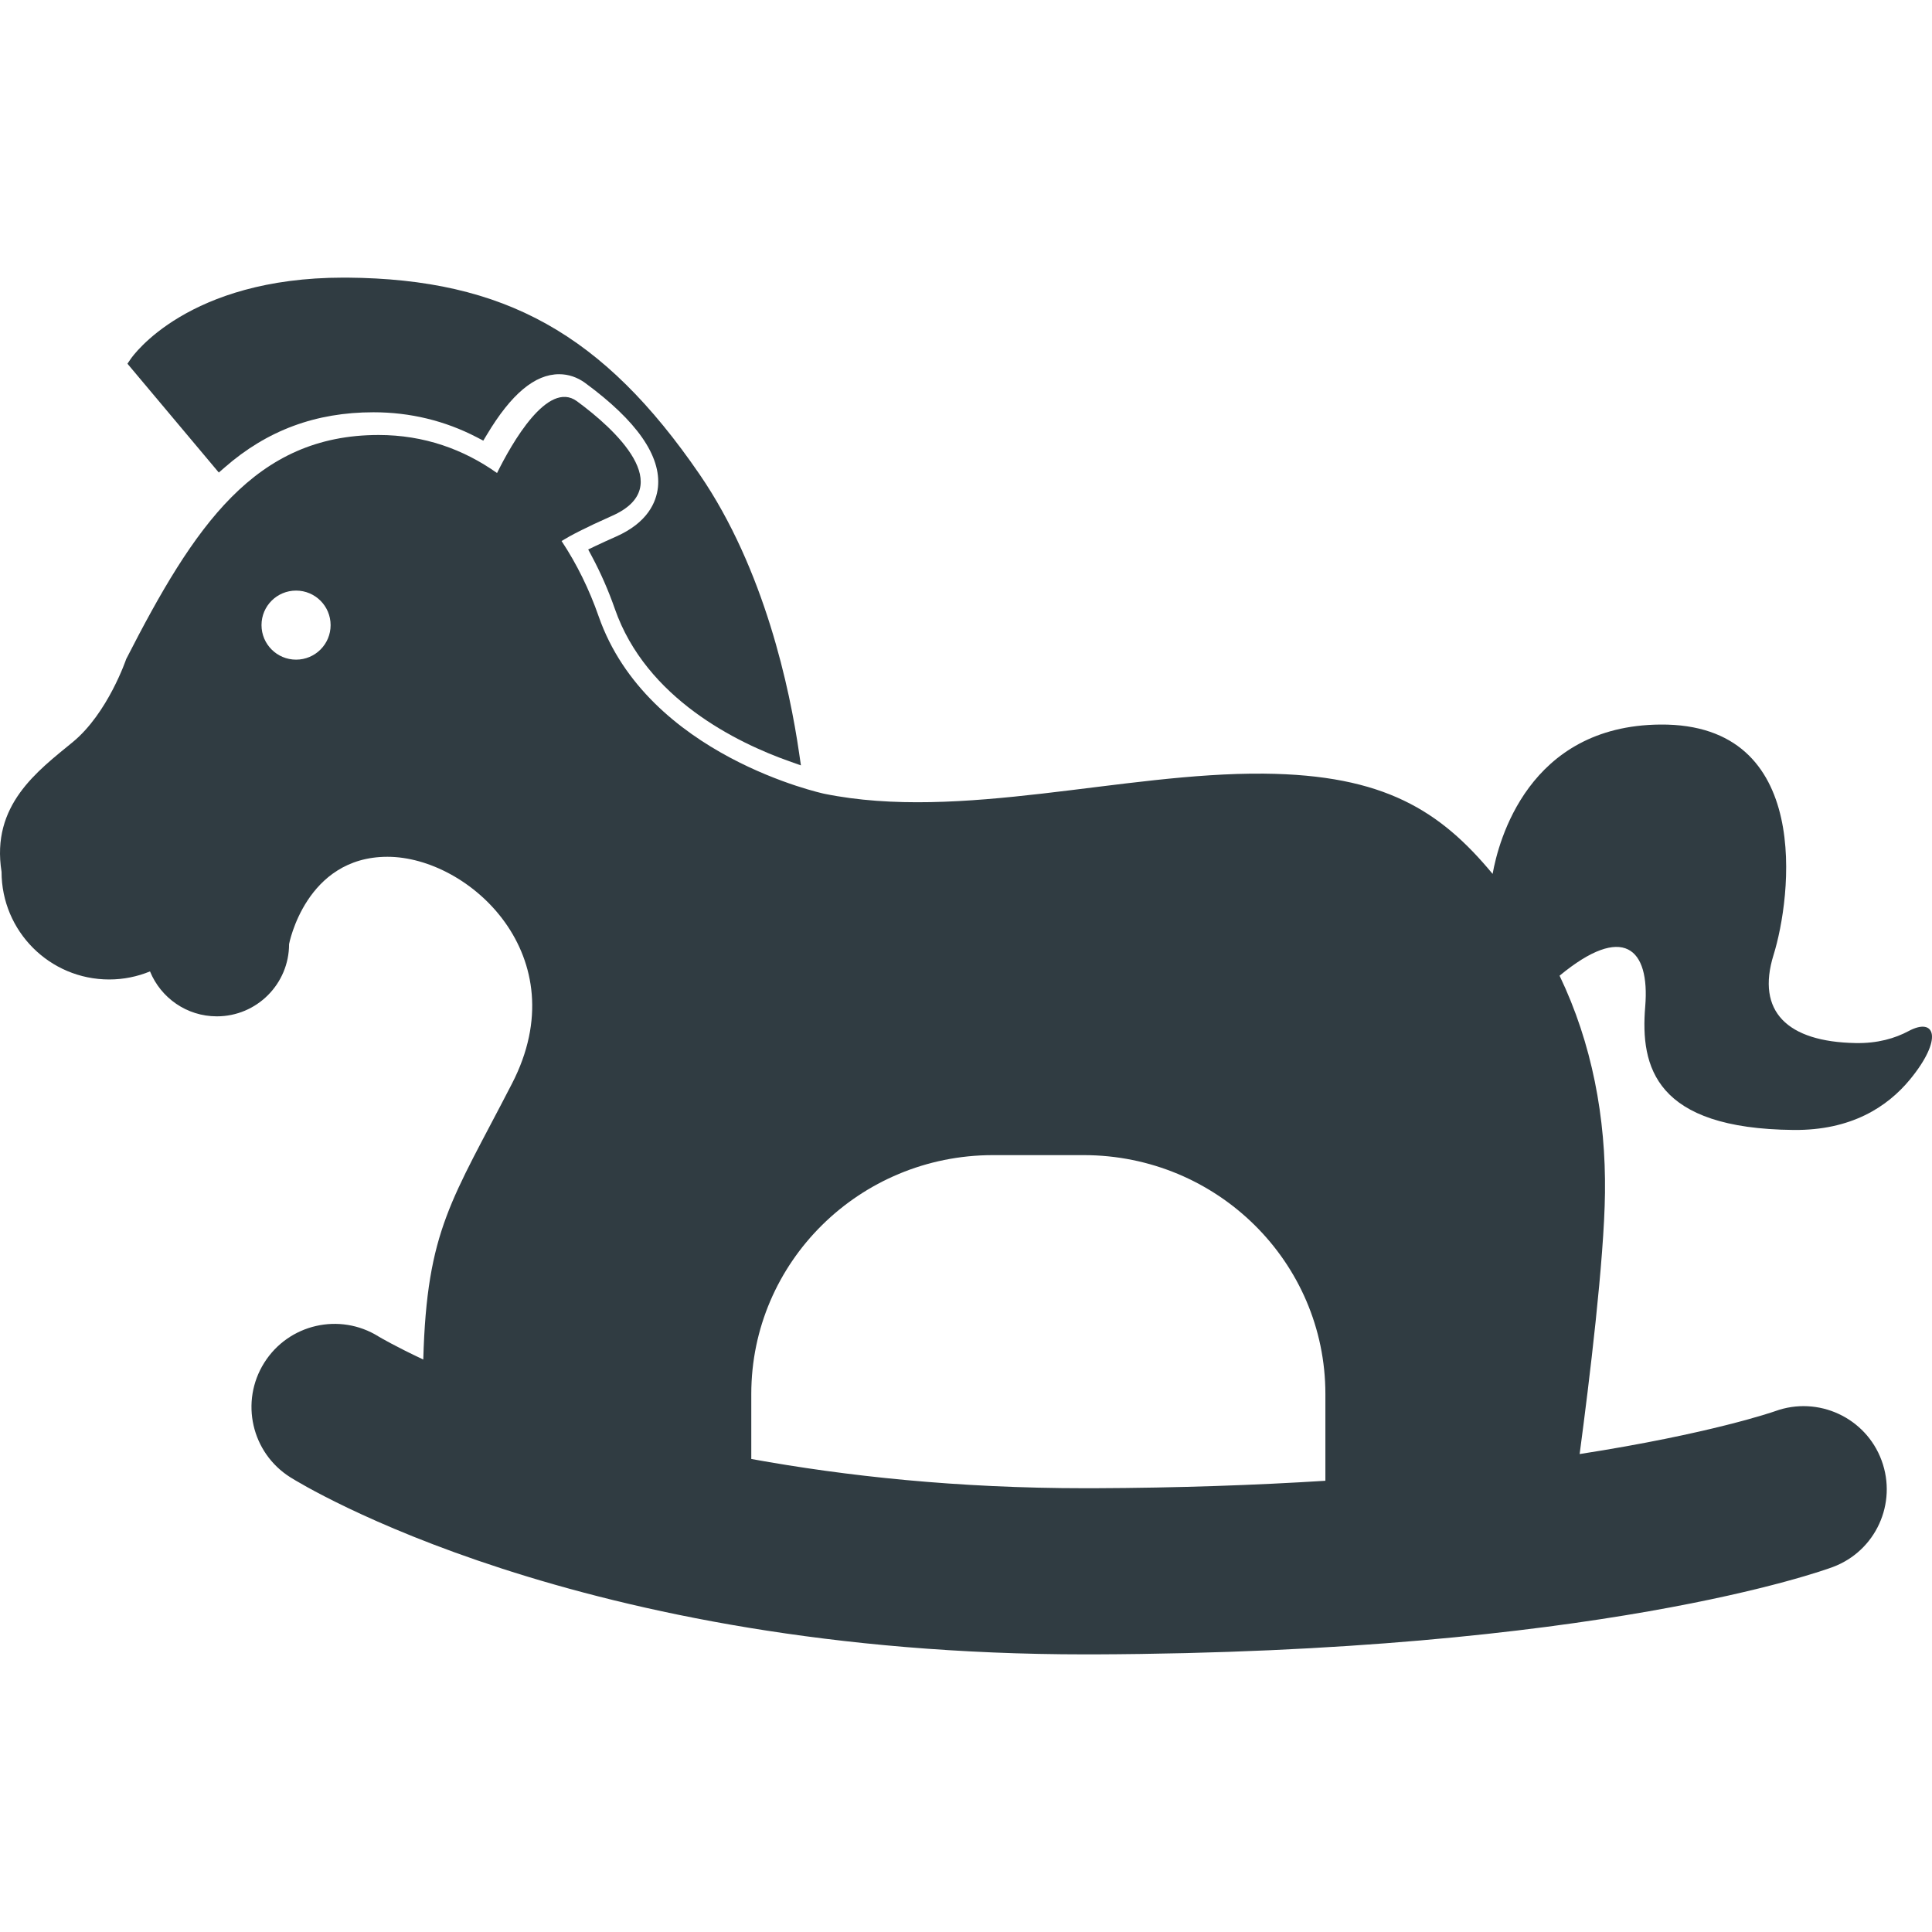
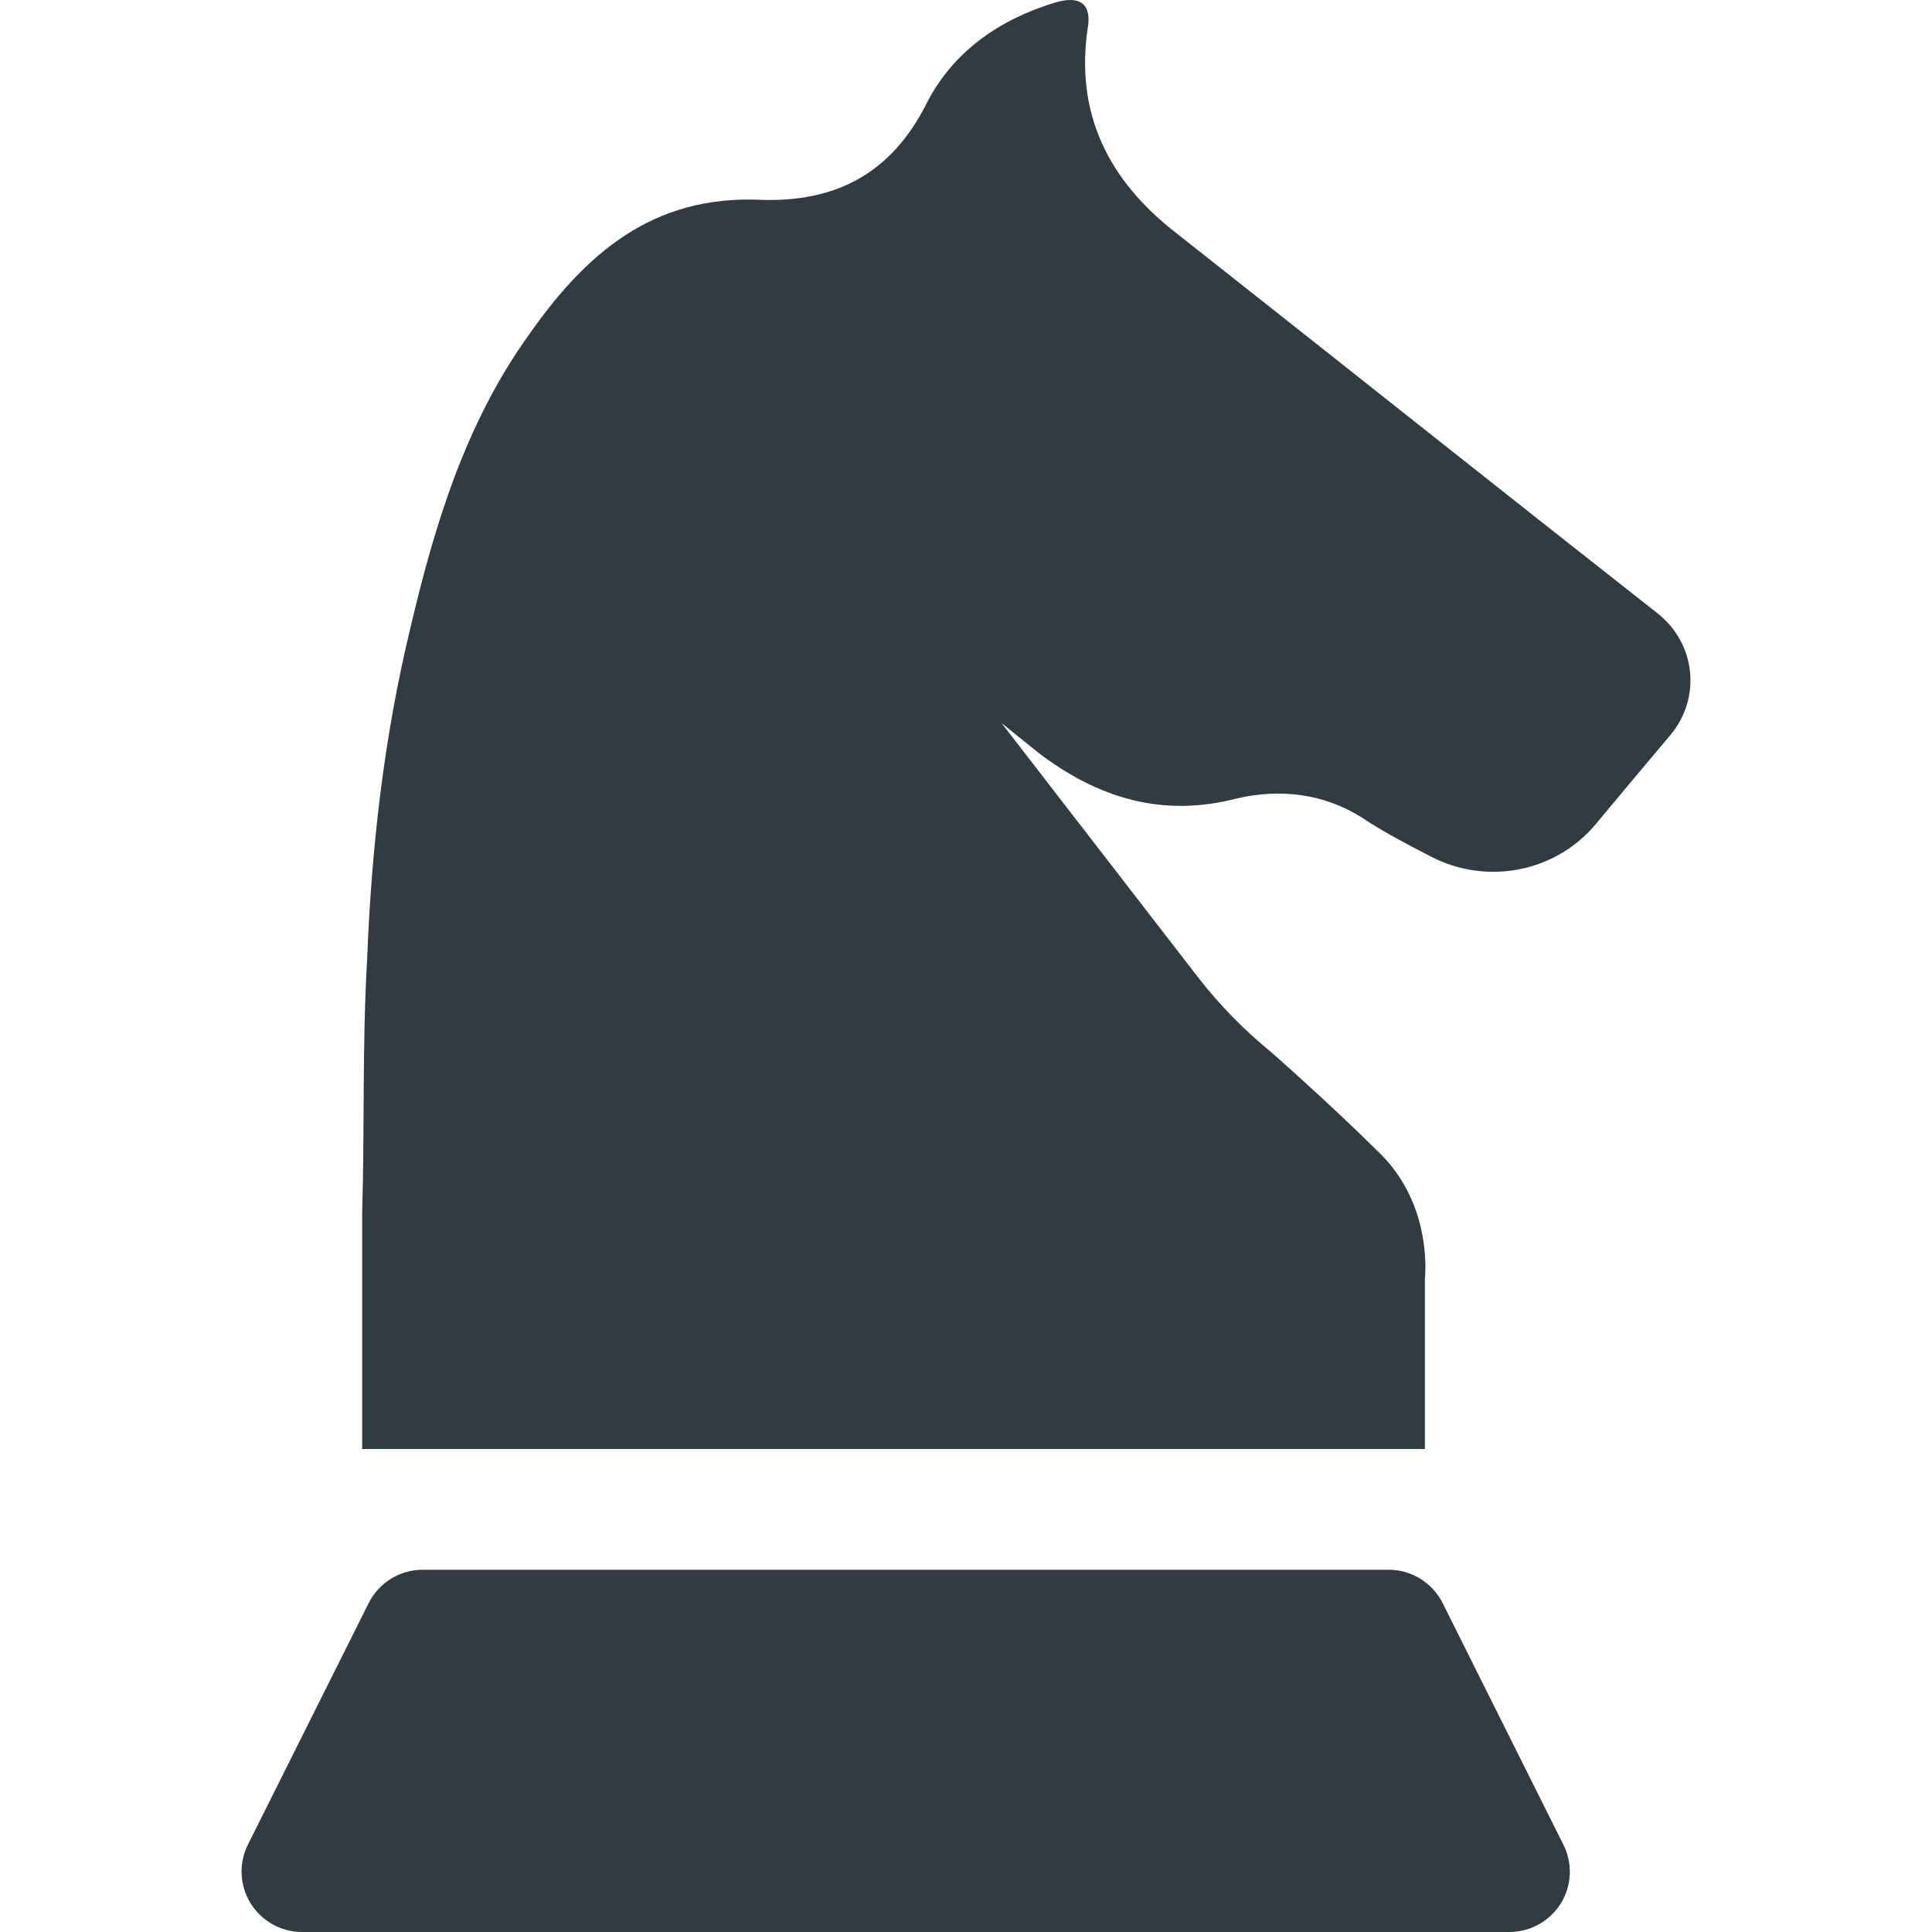
- <svg xmlns="http://www.w3.org/2000/svg" version="1.1" id="Capa_1" x="0px" y="0px" viewBox="0 0 339.506 339.506" style="enable-background:new 0 0 339.506 339.506;" xml:space="preserve">
+ <svg xmlns="http://www.w3.org/2000/svg" version="1.1" id="Capa_1" x="0px" y="0px" viewBox="0 0 511.997 511.997" style="enable-background:new 0 0 511.997 511.997;" xml:space="preserve">
  <g>
    <g>
-       <path d="M108.275,94.286c-1.422,0.626-2.64,1.188-3.664,1.674l-1.249,0.6l0.654,1.223c1.56,2.916,2.913,6.016,4.029,9.208    c5.507,15.804,21.558,23.562,30.627,26.775l2.073,0.733l-0.32-2.172c-1.613-11.119-6.033-32.266-17.493-48.974    c-16.904-24.649-34.264-34.342-61.922-34.567h-0.651c-27.333,0-37.003,13.716-37.396,14.299l-0.566,0.829l16.055,19.125    l1.021-0.889c7.461-6.528,16.02-9.702,26.156-9.702c6.455,0,12.572,1.486,18.186,4.405l1.111,0.583l0.644-1.069    c4.275-7.139,8.428-10.608,12.691-10.608c1.621,0,3.201,0.534,4.566,1.535c9.083,6.671,13.382,12.843,12.789,18.365    C115.324,88.24,113.826,91.824,108.275,94.286z" fill="#303c42" />
-       <path d="M335.396,181.187c-2.373,1.27-5.45,2.189-9.353,2.106c-11.944-0.224-17.477-5.531-14.378-15.49    c3.101-9.948,7.084-40.704-19.909-40.479c-23.213,0.189-28.448,20.547-29.461,26.244c-9.188-11.083-19.046-17.426-40.22-17.617    c-24.78-0.222-53.322,8.399-77.217,3.538c0,0-31.092-6.613-39.659-31.182c-1.644-4.72-3.838-9.196-6.516-13.237    c1.501-0.93,4.156-2.331,8.891-4.432c11.549-5.122,0.45-15.262-6.191-20.132c-5.131-3.759-11.442,7.368-14.04,12.618    c-5.87-4.164-12.826-6.684-20.808-6.684c-21.751,0-32.413,16.008-44.361,39.379c0,0-3.208,9.516-9.401,14.597    c-6.196,5.094-14.372,11.062-12.5,22.788c0,10.446,8.465,18.916,18.917,18.916c2.535,0,4.963-0.509,7.17-1.416    c1.893,4.629,6.432,7.896,11.745,7.896c7.01,0,12.693-5.686,12.693-12.697c0,0,2.906-15.341,17.292-15.341    c14.383,0,33.4,17.482,21.901,39.819c-10.583,20.563-14.977,25.625-15.609,48.525c-4.987-2.342-7.688-3.939-7.863-4.049    c-6.817-4.257-15.805-2.198-20.086,4.618c-4.293,6.823-2.236,15.835,4.592,20.131c2.031,1.277,50.521,31.114,139.698,31.114    c0.503,0,1.028,0,1.531,0c88.531-0.332,128.182-14.741,129.817-15.349c7.543-2.813,11.354-11.174,8.581-18.718    c-2.774-7.549-11.164-11.422-18.715-8.67c-0.2,0.07-11.256,3.945-34.351,7.535c1.723-12.93,4.31-34.123,4.454-45.888    c0.164-13.188-2.26-26.244-7.98-38.174c11.157-9.23,15.903-4.88,15.05,5.429c-0.888,10.622,1.766,21.461,26.1,21.68    c10.054,0.088,16.404-4.006,20.405-8.843C341.507,182.565,340.112,178.664,335.396,181.187z M52.029,115.919    c-3.352,0-6.075-2.716-6.075-6.068c0-3.357,2.716-6.068,6.075-6.068c3.351,0,6.068,2.716,6.068,6.068    C58.102,113.203,55.38,115.919,52.029,115.919z M232.899,260.213c-12.108,0.761-25.657,1.254-40.766,1.309    c-0.469,0-0.931,0-1.394,0c-22.544,0-42.091-2.123-58.718-5.139c0-3.633,0-7.452,0-11.42c0-23.185,19.013-41.976,42.481-41.976    h15.926c23.467,0,42.479,18.791,42.479,41.976v15.25H232.899z" fill="#303c42" />
+       <path fill="#303C42" d="M439.208,162.493c-42.656-33.504-84.672-66.976-127.168-100.48c-18.432-14.176-27.392-32.192-23.648-55.488    c0.64-5.792-2.592-7.744-8.96-5.792c-14.656,4.48-26.752,12.896-33.76,26.432c-9.6,19.328-24.8,26.432-44,25.792    c-28.704-1.312-46.496,14.208-61.792,36.16c-16.64,23.296-24.8,50.368-31.168,77.472c-7.008,29.056-10.272,58.144-11.424,87.712    c-1.312,22.624-0.64,44.576-1.312,67.072c0,1.312,0,1.984,0,2.624v60h281.632v-45.248c0,0,2.272-19.04-11.808-32.992    c-14.08-13.952-29.024-27.008-29.024-27.008c-7.2-5.888-13.76-12.608-19.424-19.936l-51.936-67.2    c3.232,2.624,6.368,5.12,9.6,7.744c15.968,12.224,33.12,17.376,52.832,12.224c11.424-2.624,22.976-1.312,33.12,5.12    c5.664,3.776,11.936,7.04,18.24,10.304c14.816,7.68,33.056,4.16,43.712-8.64c6.56-7.872,13.12-15.744,19.68-23.488    C450.952,184.989,449.416,170.493,439.208,162.493z" />
+     </g>
+   </g>
+   <g>
+     <g>
+       <path fill="#303C42" d="M414.312,488.861l-32-64.032c-2.72-5.408-8.256-8.832-14.304-8.832h-256c-6.048,0-11.584,3.424-14.304,8.832l-32,64    c-2.496,4.96-2.208,10.848,0.704,15.552c2.912,4.704,8.064,7.616,13.6,7.616h320c5.536,0,10.688-2.88,13.632-7.584    C416.552,499.709,416.808,493.821,414.312,488.861z" />
    </g>
  </g>
  <g>
</g>
  <g>
</g>
  <g>
</g>
  <g>
</g>
  <g>
</g>
  <g>
</g>
  <g>
</g>
  <g>
</g>
  <g>
</g>
  <g>
</g>
  <g>
</g>
  <g>
</g>
  <g>
</g>
  <g>
</g>
  <g>
</g>
</svg>
